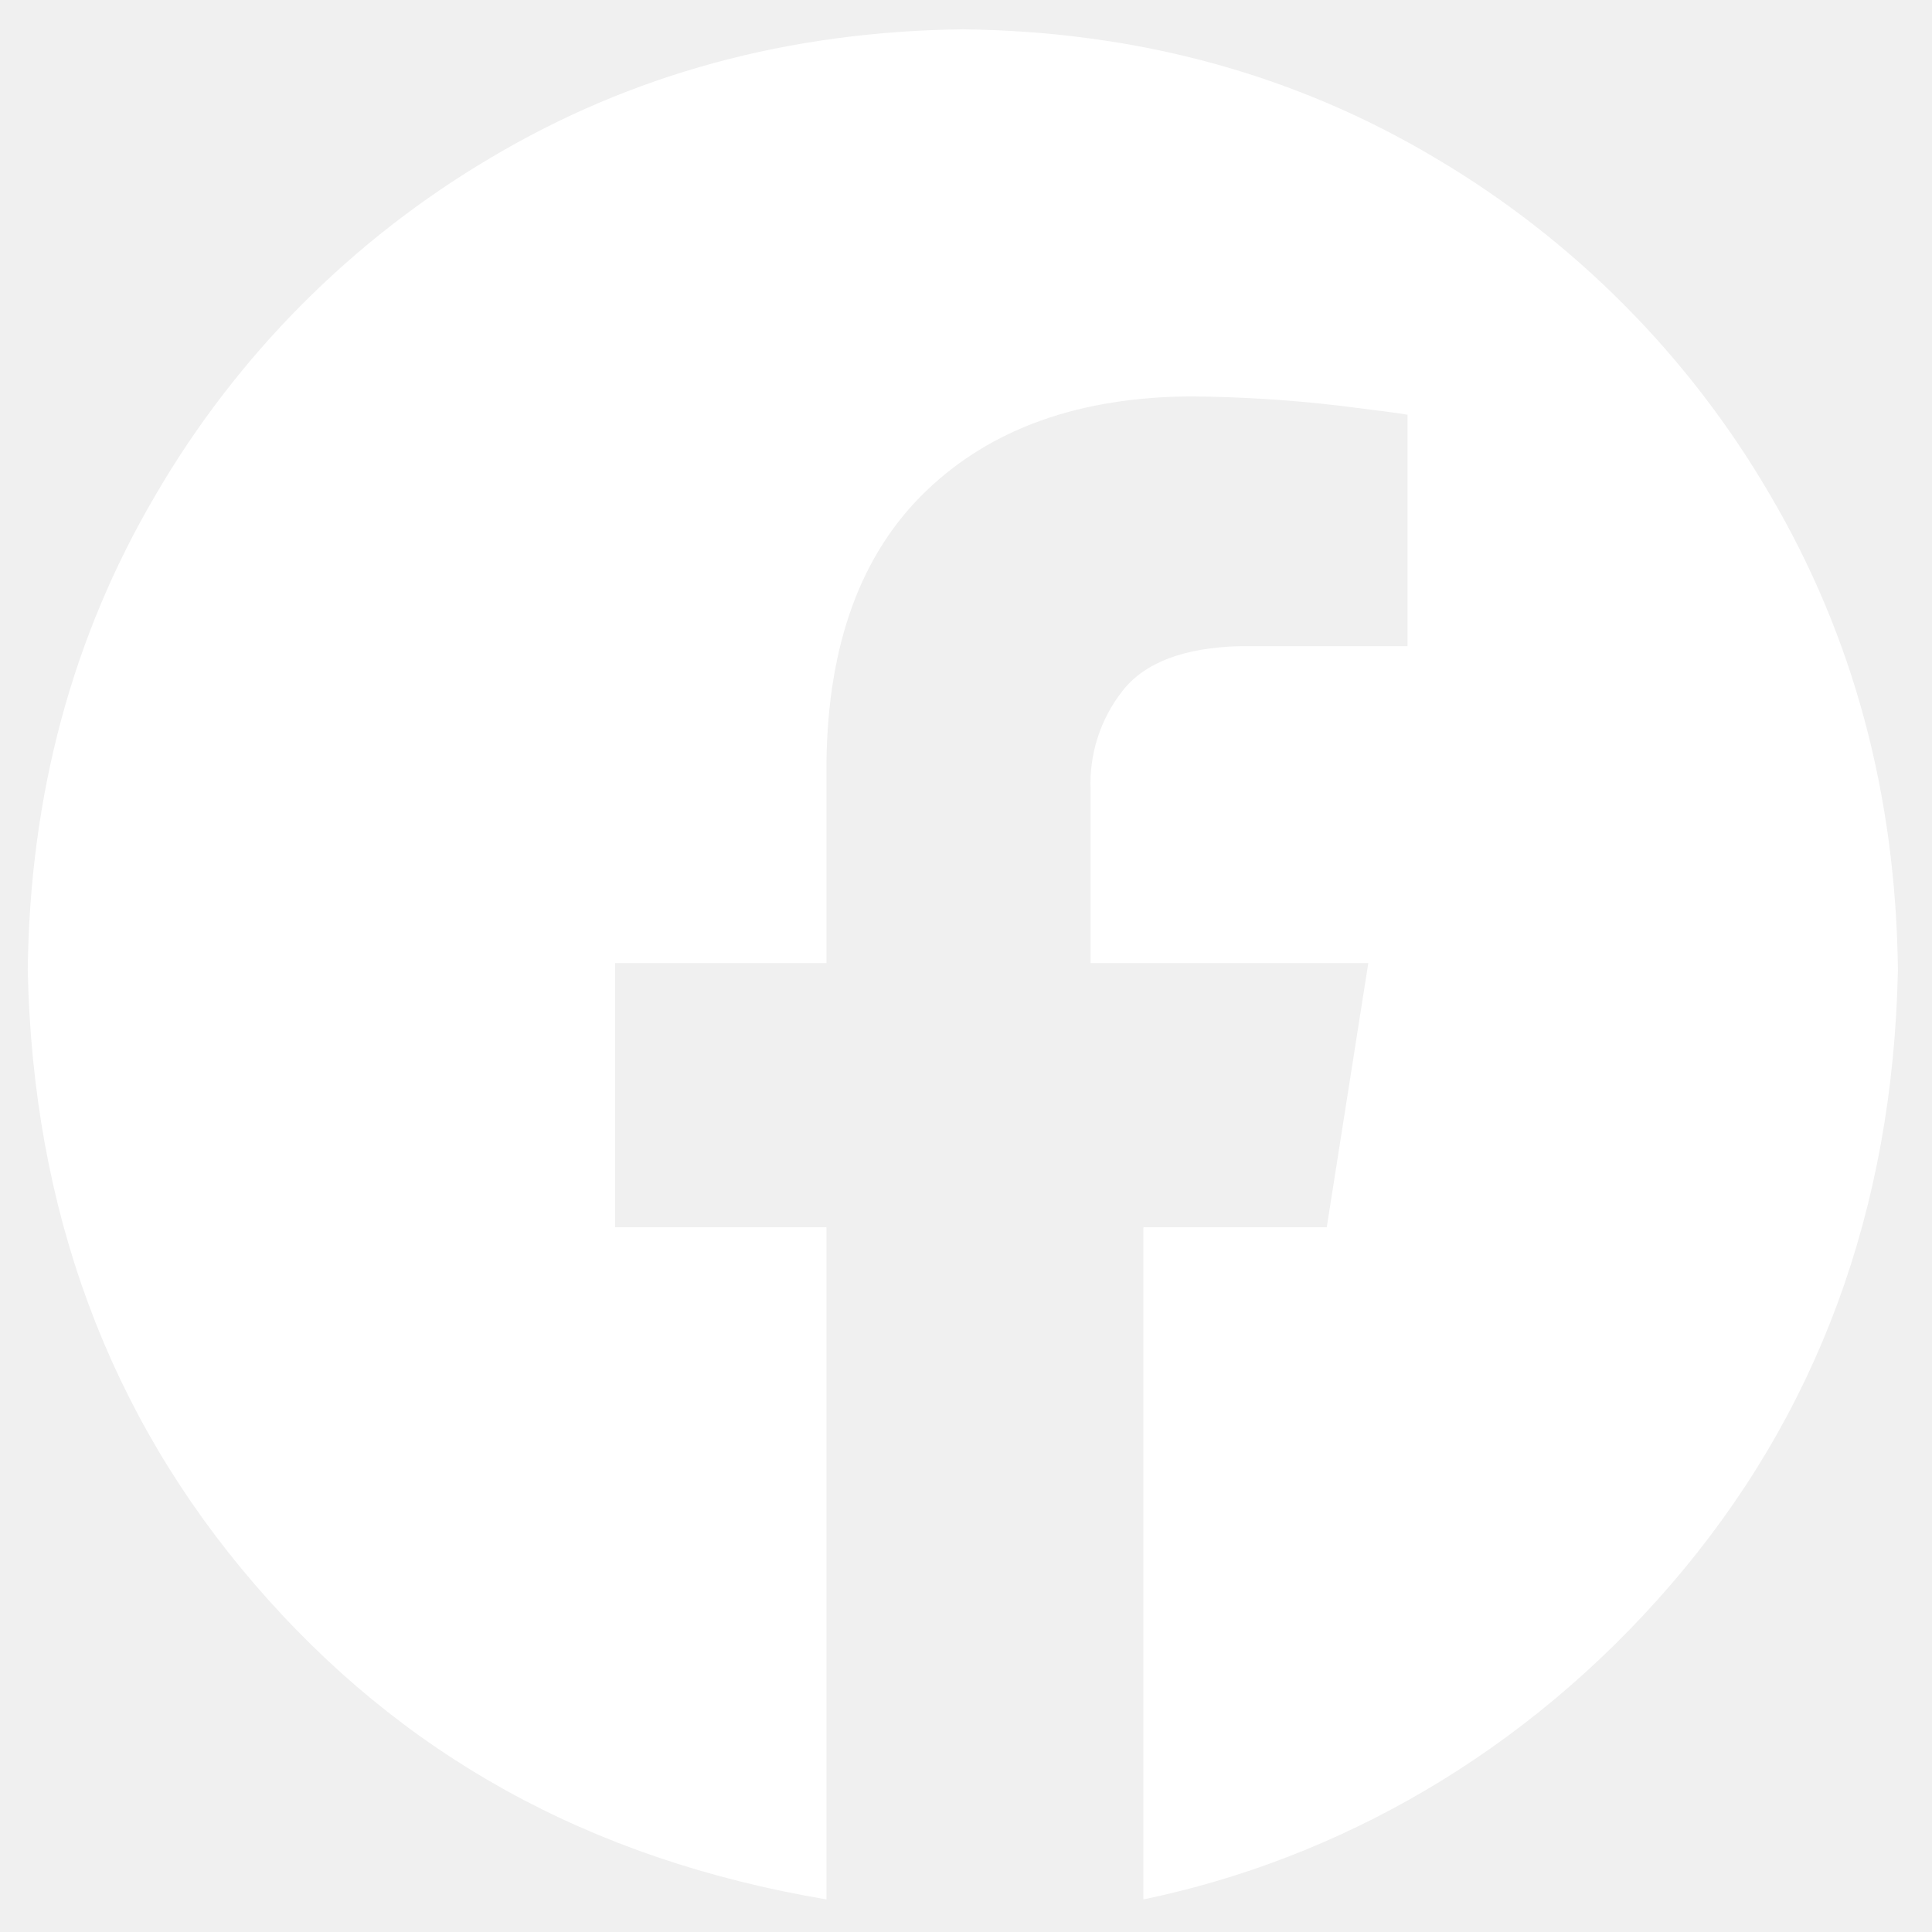
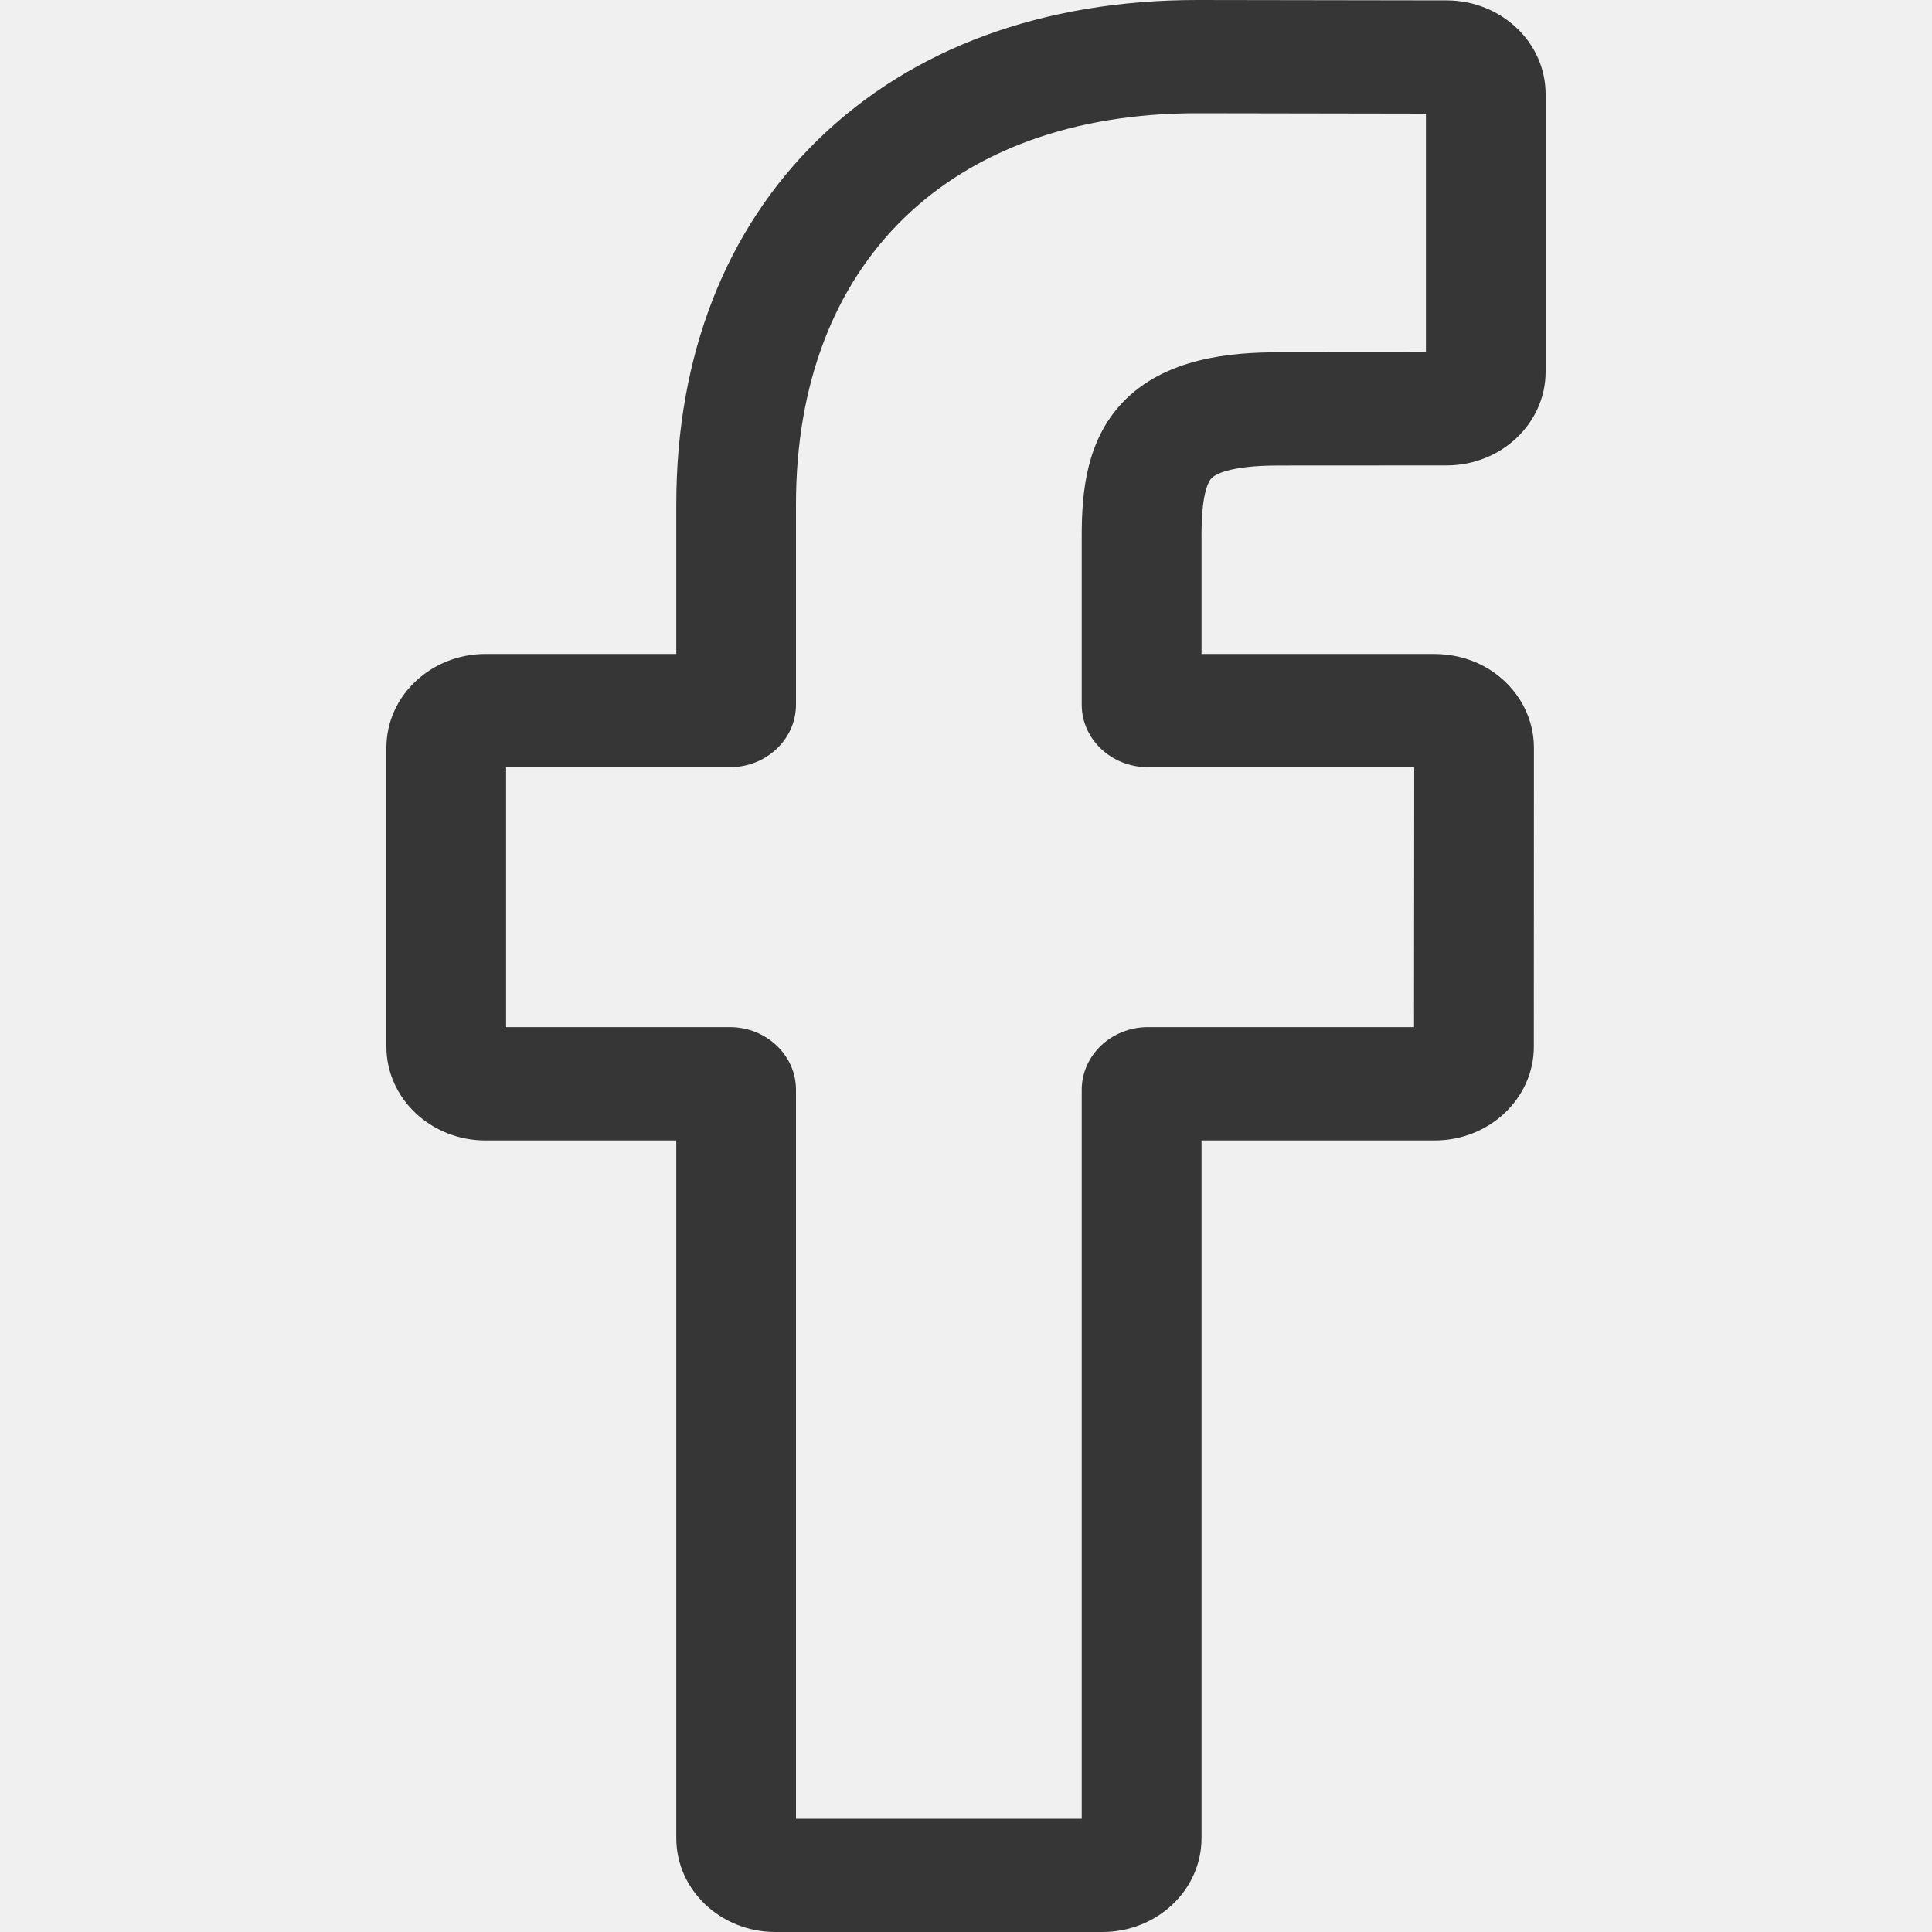
- <svg xmlns="http://www.w3.org/2000/svg" width="22" height="22" viewBox="0 0 22 22" fill="none">
-   <g clip-path="url(#clip0_328_16491)">
-     <path fill-rule="evenodd" clip-rule="evenodd" d="M10.964 0.334C12.947 0.357 14.739 0.844 16.339 1.796C17.92 2.729 19.235 4.052 20.158 5.639C21.105 7.249 21.589 9.051 21.612 11.046C21.555 13.776 20.695 16.108 19.029 18.041C17.363 19.975 15.229 21.171 13.02 21.629V13.975H15.108L15.581 10.967H12.419V8.997C12.401 8.589 12.53 8.188 12.783 7.866C13.036 7.544 13.481 7.375 14.119 7.358H16.028V4.723C16.001 4.715 15.741 4.68 15.248 4.619C14.69 4.553 14.128 4.519 13.566 4.514C12.293 4.52 11.286 4.879 10.546 5.591C9.805 6.303 9.427 7.333 9.411 8.682V10.967H7.005V13.975H9.411V21.629C6.699 21.171 4.565 19.975 2.9 18.041C1.234 16.108 0.373 13.776 0.316 11.046C0.339 9.051 0.823 7.249 1.77 5.639C2.693 4.052 4.008 2.729 5.589 1.796C7.189 0.844 8.981 0.357 10.964 0.334Z" fill="white" />
-   </g>
-   <defs>
-     <clipPath id="clip0_328_16491">
-       <rect width="22" height="22" fill="white" />
-     </clipPath>
-   </defs>
+ <svg xmlns="http://www.w3.org/2000/svg" width="20" height="20" viewBox="0 0 20 20" fill="none">
+   <path d="M11.412 20H8.026C7.461 20 7.001 19.565 7.001 19.03V11.806H5.026C4.46 11.806 4 11.37 4 10.836V7.74C4 7.205 4.46 6.77 5.026 6.77H7.001V5.22C7.001 3.683 7.511 2.375 8.476 1.438C9.446 0.497 10.8 0 12.394 0L14.976 0.004C15.541 0.005 16 0.44 16 0.974V3.848C16 4.383 15.54 4.818 14.975 4.818L13.236 4.819C12.706 4.819 12.571 4.92 12.542 4.95C12.495 5.002 12.438 5.146 12.438 5.545V6.77H14.844C15.025 6.77 15.201 6.812 15.352 6.892C15.677 7.064 15.879 7.389 15.879 7.74L15.878 10.836C15.878 11.37 15.418 11.806 14.852 11.806H12.438V19.03C12.438 19.565 11.978 20 11.412 20ZM8.24 18.828H11.198V11.281C11.198 10.924 11.506 10.633 11.883 10.633H14.638L14.64 7.942H11.883C11.505 7.942 11.198 7.652 11.198 7.295V5.545C11.198 5.087 11.248 4.566 11.613 4.175C12.055 3.701 12.751 3.647 13.236 3.647L14.761 3.646V1.176L12.393 1.172C9.832 1.172 8.24 2.723 8.24 5.22V7.295C8.24 7.652 7.933 7.942 7.556 7.942H5.239V10.633H7.556C7.933 10.633 8.24 10.924 8.24 11.281V18.828Z" fill="#363636" />
</svg>
